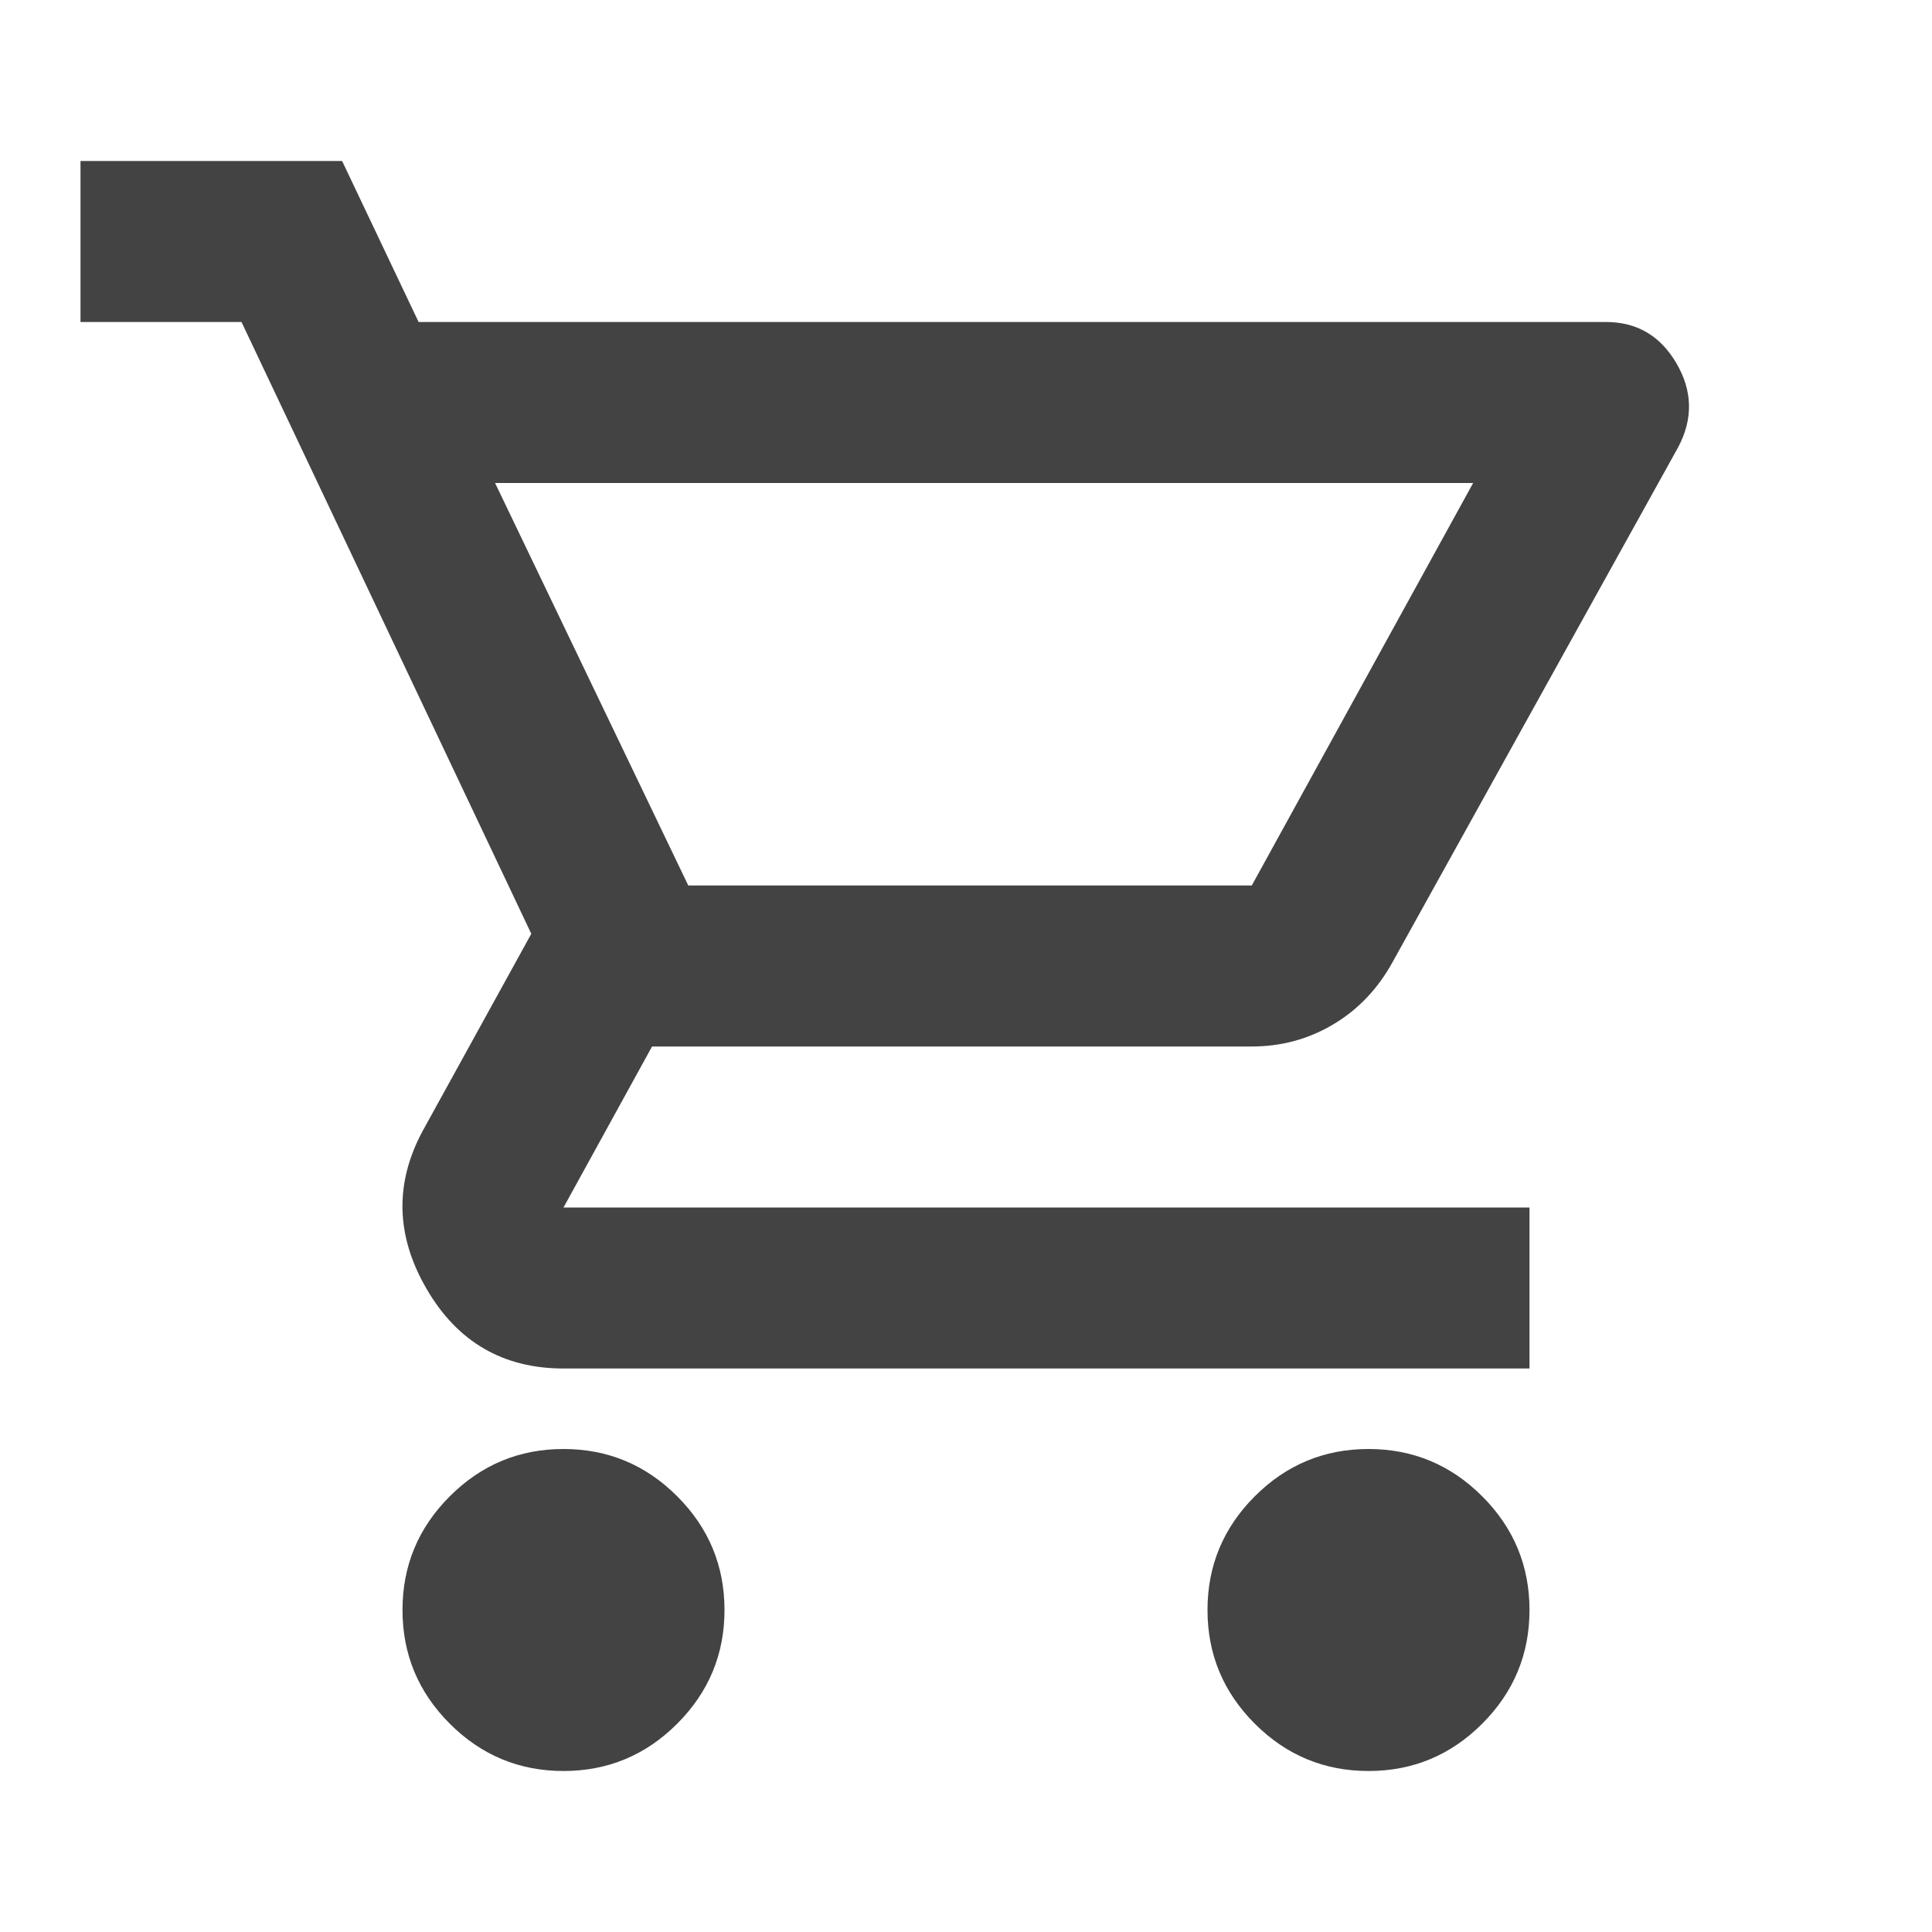
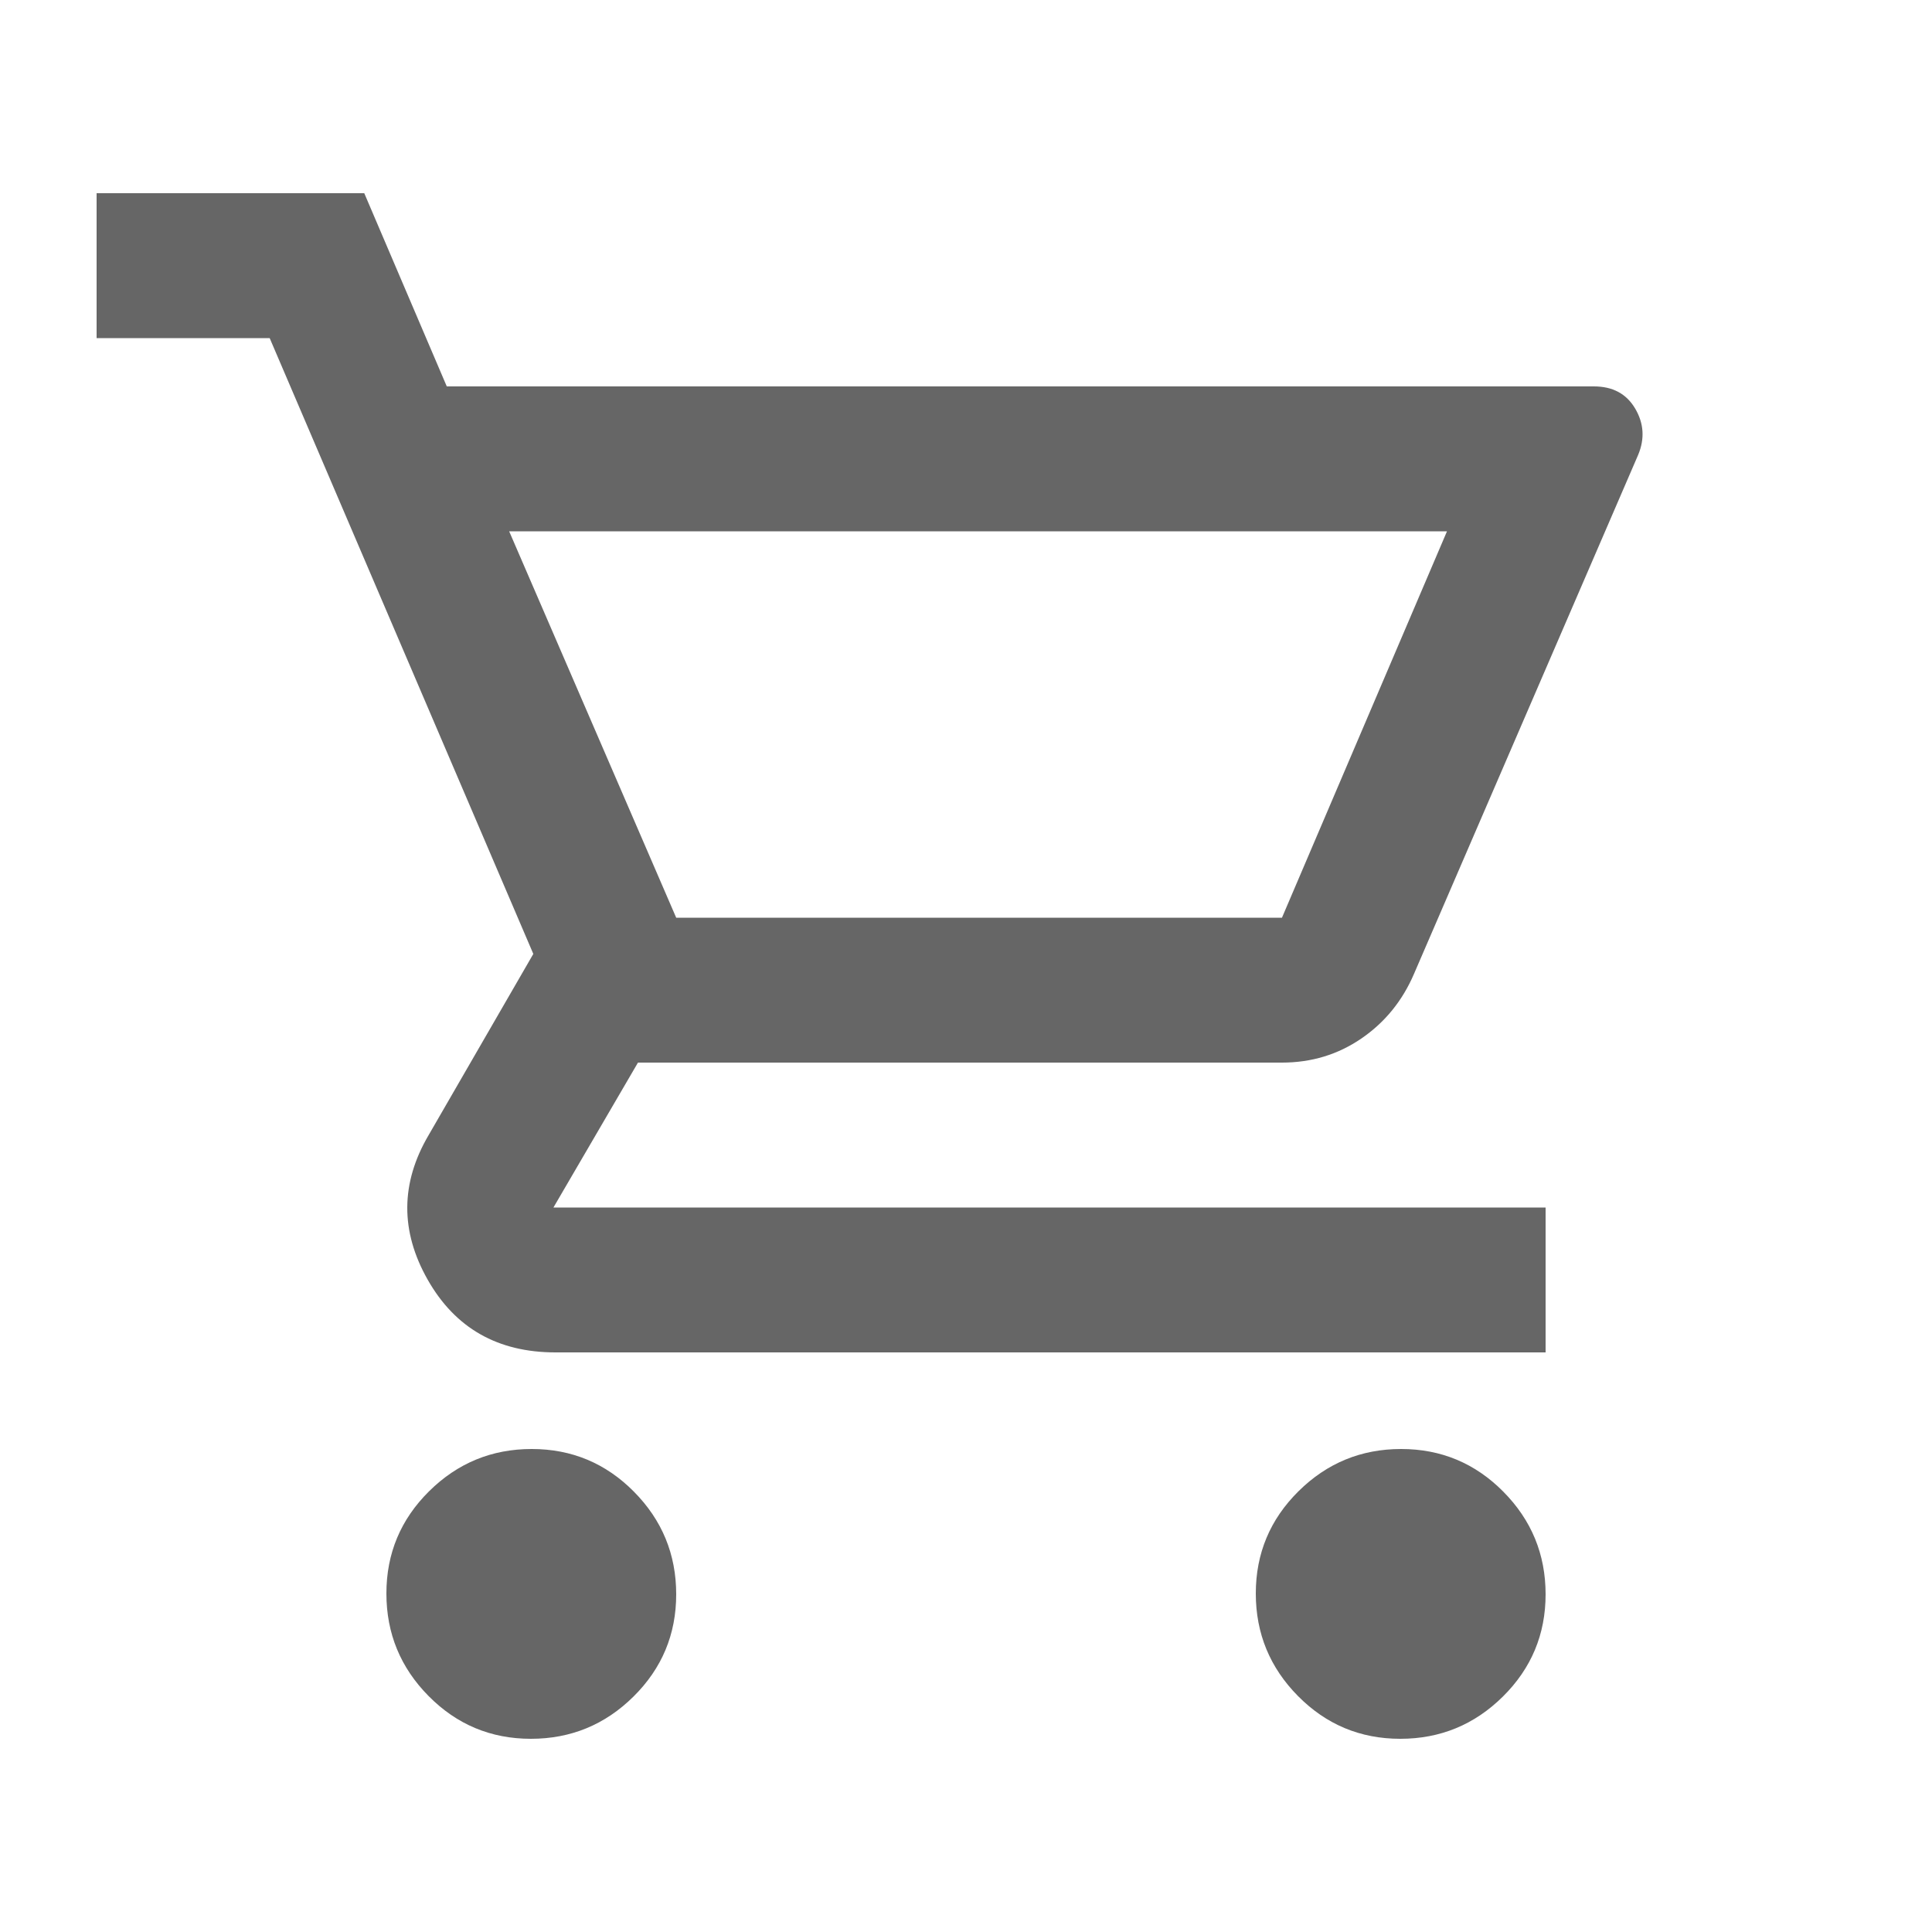
- <svg xmlns="http://www.w3.org/2000/svg" height="26px" viewBox="0 -960 960 960" width="26px" fill="#434343">
-   <path d="M280-80q-33 0-56.5-23.5T200-160q0-33 23.5-56.5T280-240q33 0 56.5 23.5T360-160q0 33-23.5 56.5T280-80Zm400 0q-33 0-56.5-23.5T600-160q0-33 23.5-56.5T680-240q33 0 56.5 23.5T760-160q0 33-23.5 56.5T680-80ZM246-720l96 200h280l110-200H246Zm-38-80h590q23 0 35 20.5t1 41.5L692-482q-11 20-29.5 31T622-440H324l-44 80h480v80H280q-45 0-68-39.5t-2-78.5l54-98-144-304H40v-80h130l38 80Zm134 280h280-280Z" />
+ <svg xmlns="http://www.w3.org/2000/svg" height="28px" viewBox="0 -960 960 960" width="28px" fill="#666666">
+   <path d="M263.79-96Q234-96 213-117.21t-21-51Q192-198 213.21-219t51-21Q294-240 315-218.79t21 51Q336-138 314.79-117t-51 21Zm432 0Q666-96 645-117.21t-21-51Q624-198 645.21-219t51-21Q726-240 747-218.79t21 51Q768-138 746.79-117t-51 21ZM253-696l83 192h301l82-192H253Zm-31-72h570q14 0 20.5 11t1.5 23L702.63-476.14Q694-456 676.5-444T637-432H317l-42 72h493v72H276q-43 0-63.5-36.15-20.5-36.16.5-71.85l52-90-131-306H48v-72h133l41 96Zm114 264h301-301Z" />
</svg>
